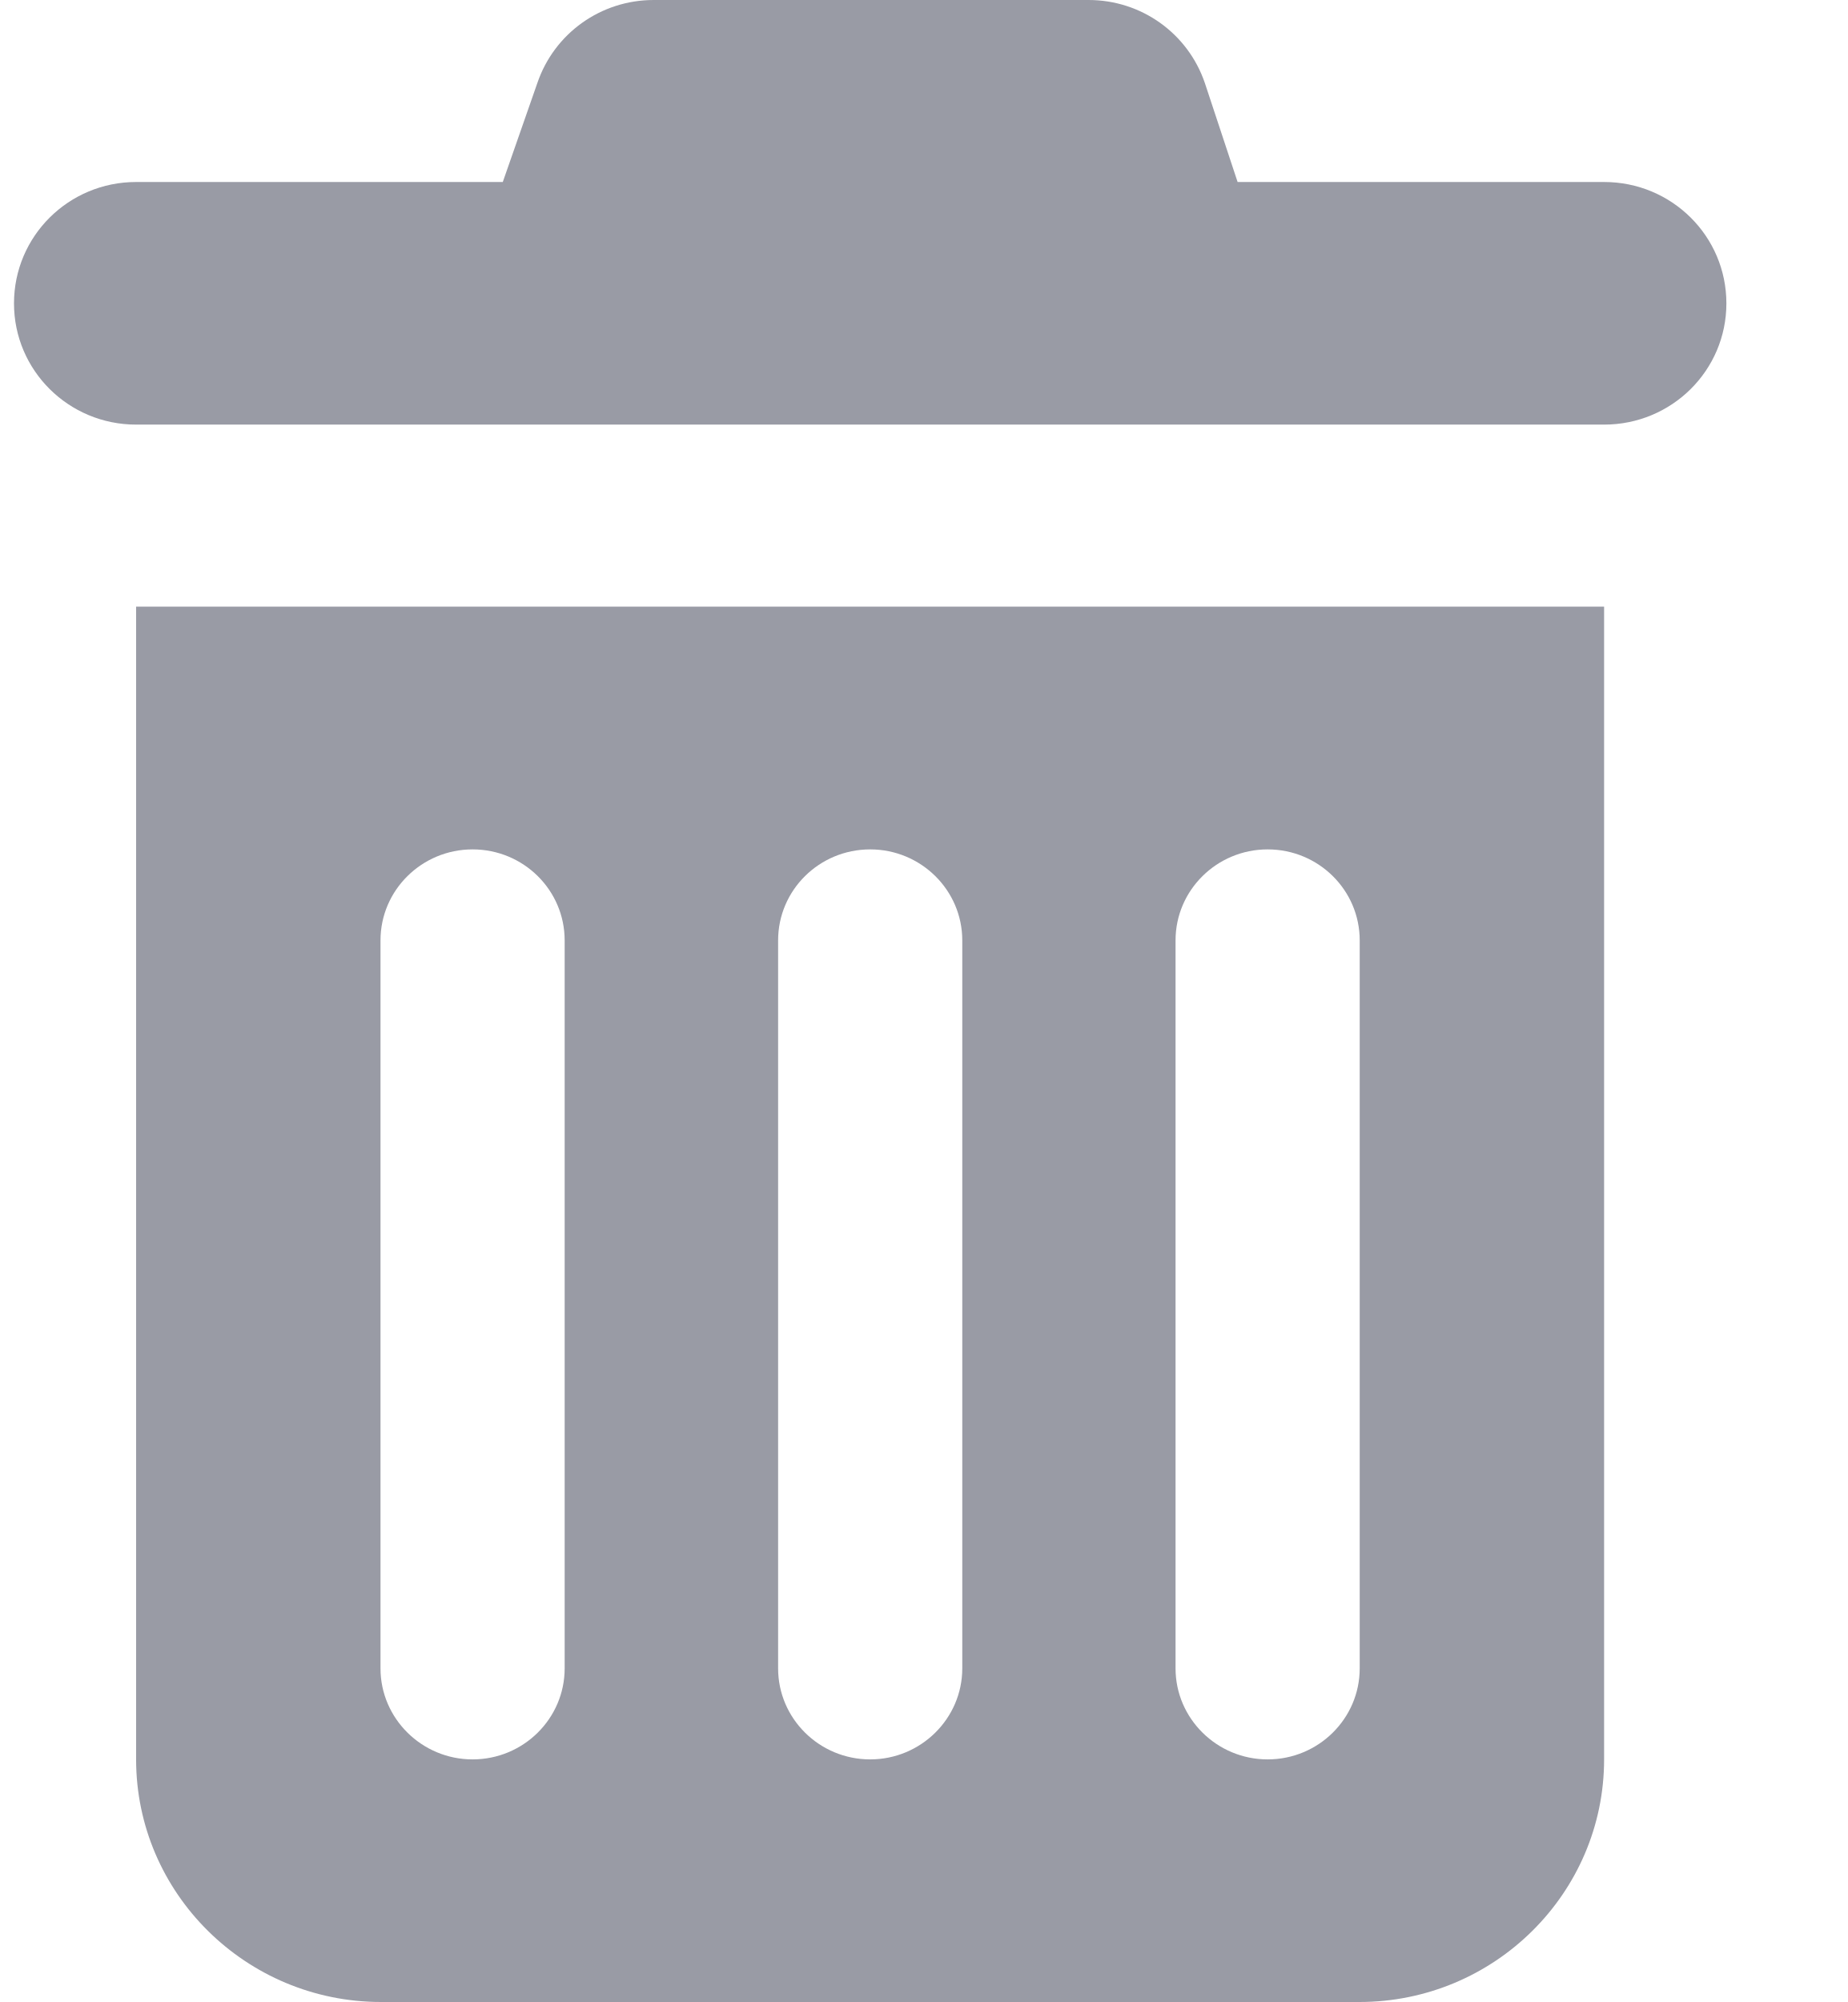
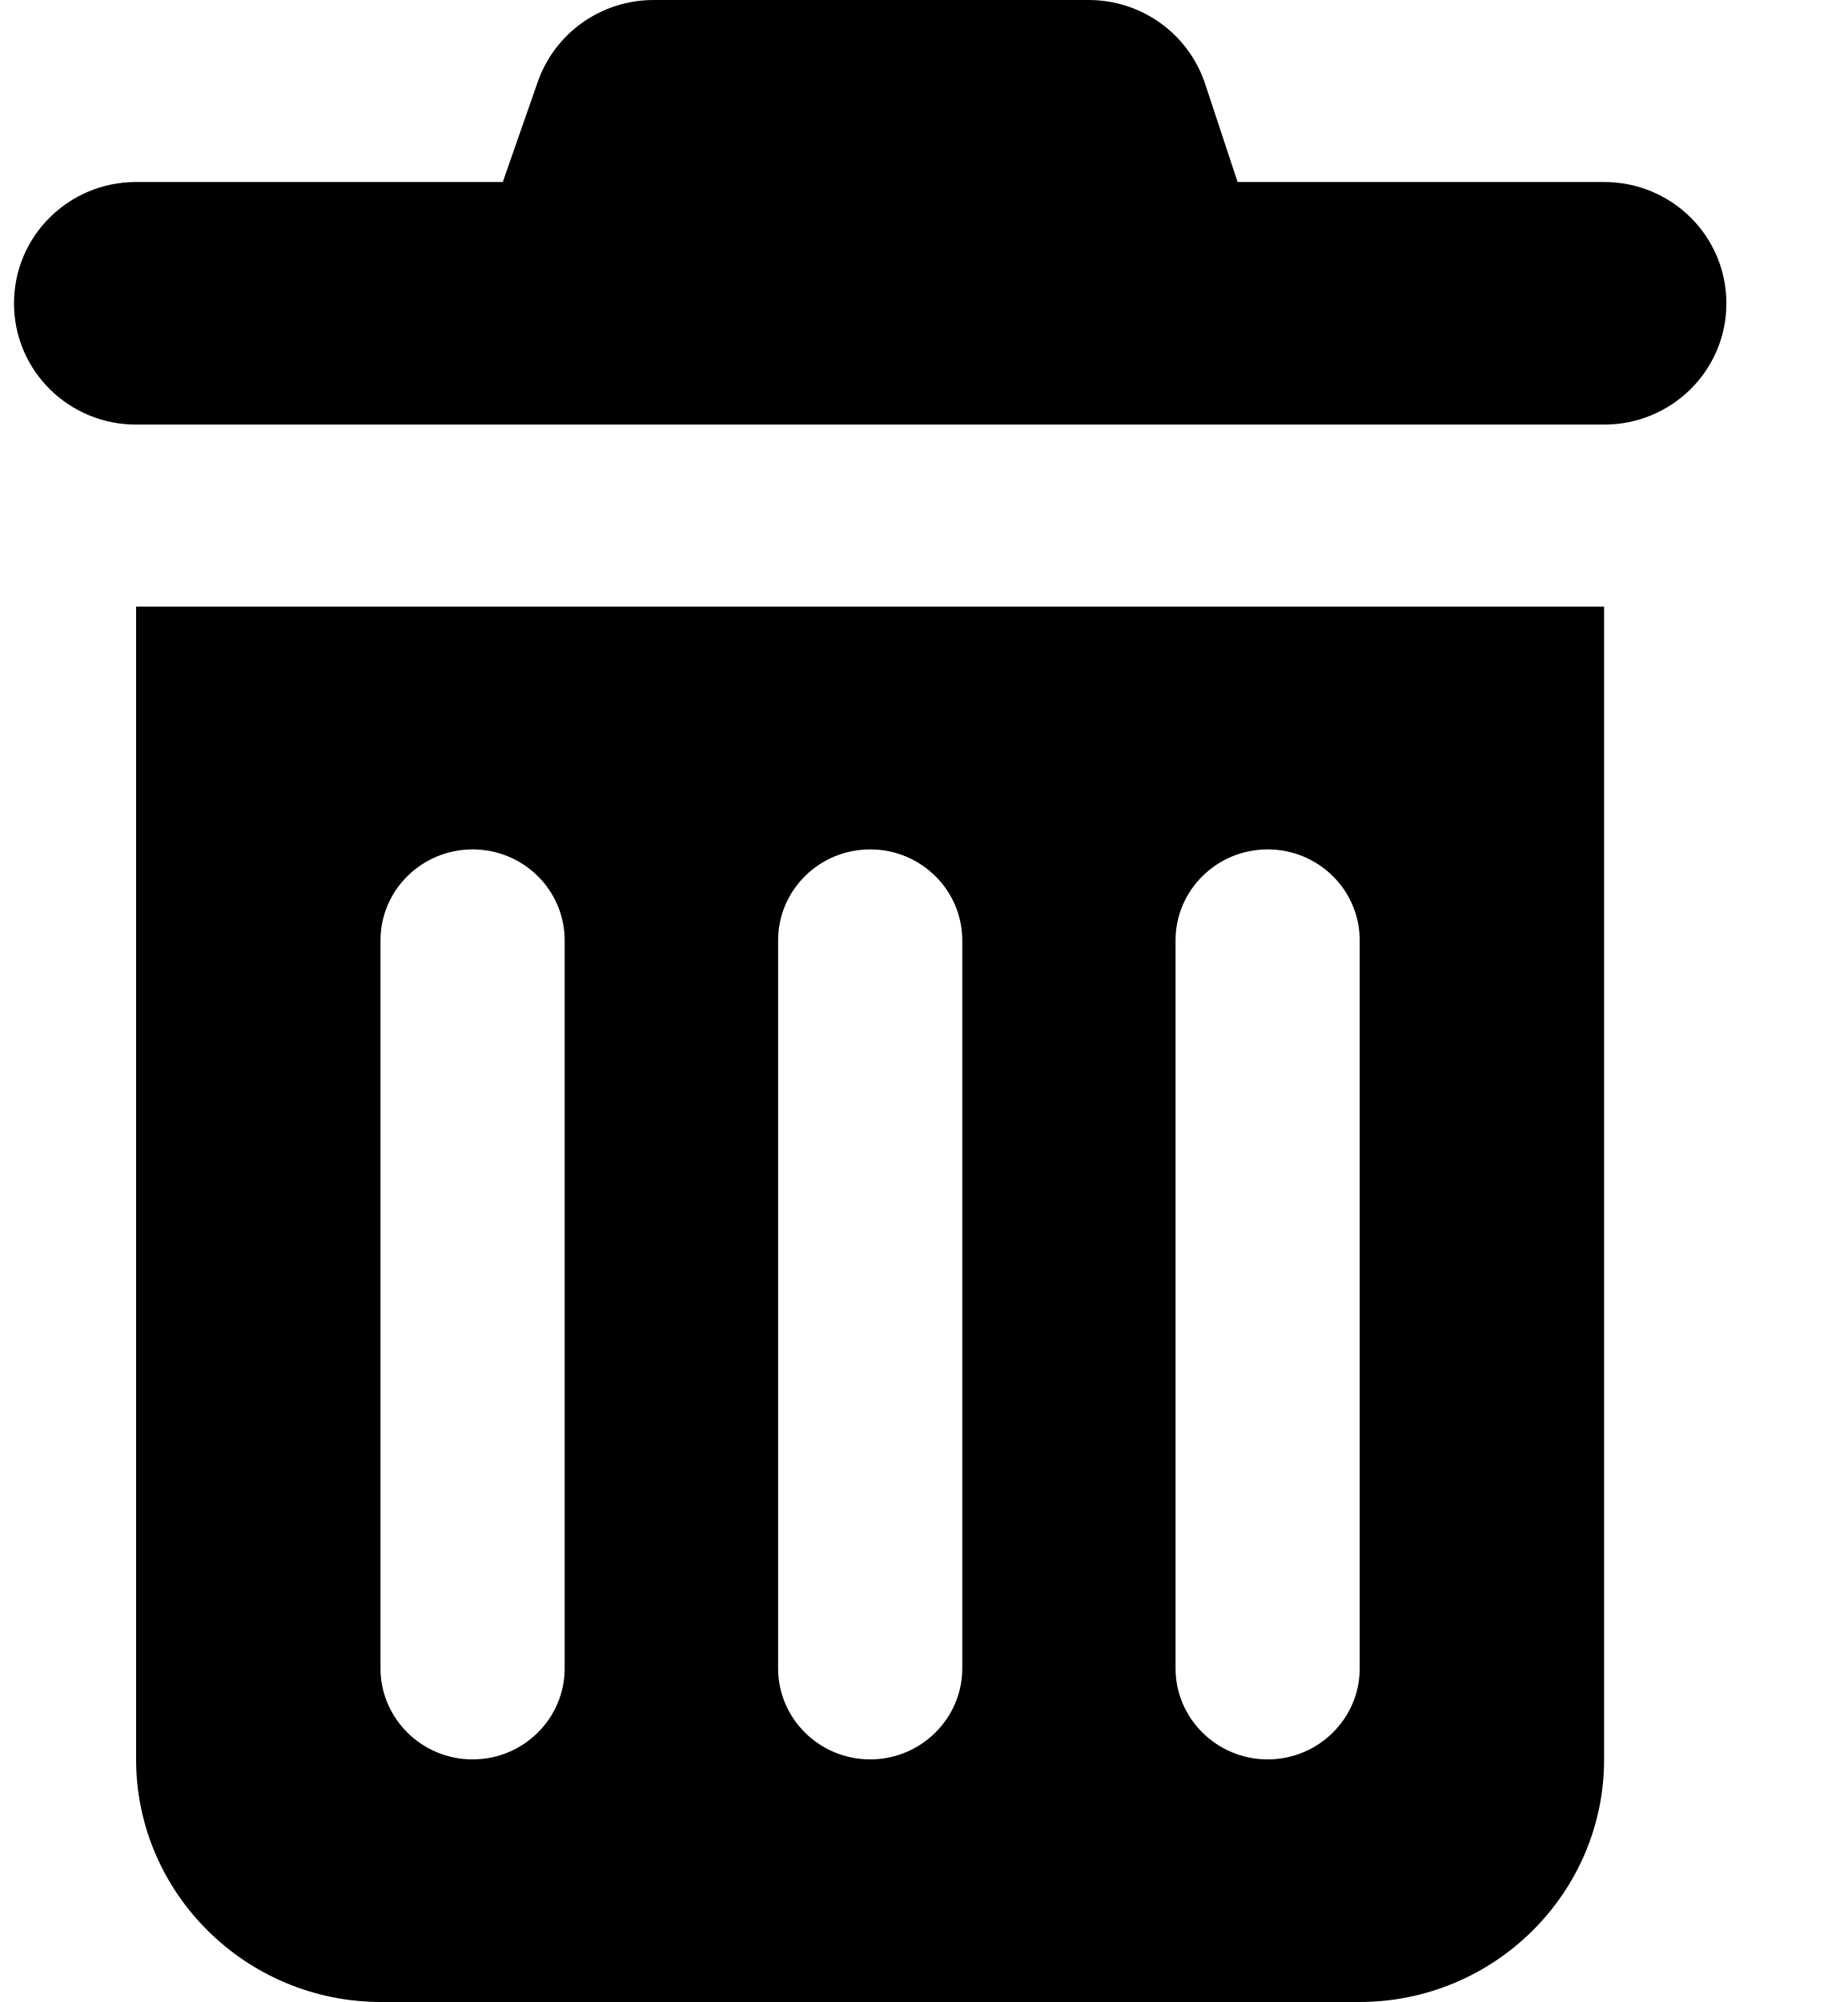
<svg xmlns="http://www.w3.org/2000/svg" width="12" height="13" viewBox="0 0 10 11" fill="none">
-   <path d="M2.876 0.456C2.969 0.183 3.225 0 3.515 0H5.905C6.195 0 6.451 0.183 6.544 0.456L6.724 1H8.738C9.11 1 9.41 1.298 9.41 1.667C9.41 2.035 9.11 2.333 8.738 2.333H0.671C0.3 2.333 0 2.035 0 1.667C0 1.298 0.3 1 0.671 1H2.686L2.876 0.456ZM0.671 3.333H8.738V9.667C8.738 10.402 8.135 11 7.393 11H2.017C1.275 11 0.671 10.402 0.671 9.667V3.333ZM2.52 4.667C2.241 4.667 2.014 4.891 2.014 5.167V9.167C2.014 9.442 2.241 9.667 2.52 9.667C2.8 9.667 3.026 9.442 3.026 9.167V5.167C3.026 4.891 2.8 4.667 2.52 4.667ZM4.705 4.667C4.425 4.667 4.199 4.891 4.199 5.167V9.167C4.199 9.442 4.425 9.667 4.705 9.667C4.984 9.667 5.211 9.442 5.211 9.167V5.167C5.211 4.891 4.984 4.667 4.705 4.667ZM6.889 4.667C6.61 4.667 6.383 4.891 6.383 5.167V9.167C6.383 9.442 6.61 9.667 6.889 9.667C7.169 9.667 7.395 9.442 7.395 9.167V5.167C7.395 4.891 7.169 4.667 6.889 4.667Z" fill="#999BA5" />
+   <path d="M2.876 0.456C2.969 0.183 3.225 0 3.515 0H5.905C6.195 0 6.451 0.183 6.544 0.456L6.724 1H8.738C9.11 1 9.41 1.298 9.41 1.667C9.41 2.035 9.11 2.333 8.738 2.333H0.671C0.3 2.333 0 2.035 0 1.667C0 1.298 0.3 1 0.671 1H2.686L2.876 0.456ZM0.671 3.333H8.738V9.667C8.738 10.402 8.135 11 7.393 11H2.017C1.275 11 0.671 10.402 0.671 9.667V3.333ZM2.52 4.667C2.241 4.667 2.014 4.891 2.014 5.167V9.167C2.014 9.442 2.241 9.667 2.52 9.667C2.8 9.667 3.026 9.442 3.026 9.167V5.167C3.026 4.891 2.8 4.667 2.52 4.667ZM4.705 4.667C4.425 4.667 4.199 4.891 4.199 5.167V9.167C4.199 9.442 4.425 9.667 4.705 9.667C4.984 9.667 5.211 9.442 5.211 9.167V5.167C5.211 4.891 4.984 4.667 4.705 4.667ZM6.889 4.667C6.61 4.667 6.383 4.891 6.383 5.167V9.167C6.383 9.442 6.61 9.667 6.889 9.667C7.169 9.667 7.395 9.442 7.395 9.167V5.167C7.395 4.891 7.169 4.667 6.889 4.667Z" fill="currentColor" />
</svg>
